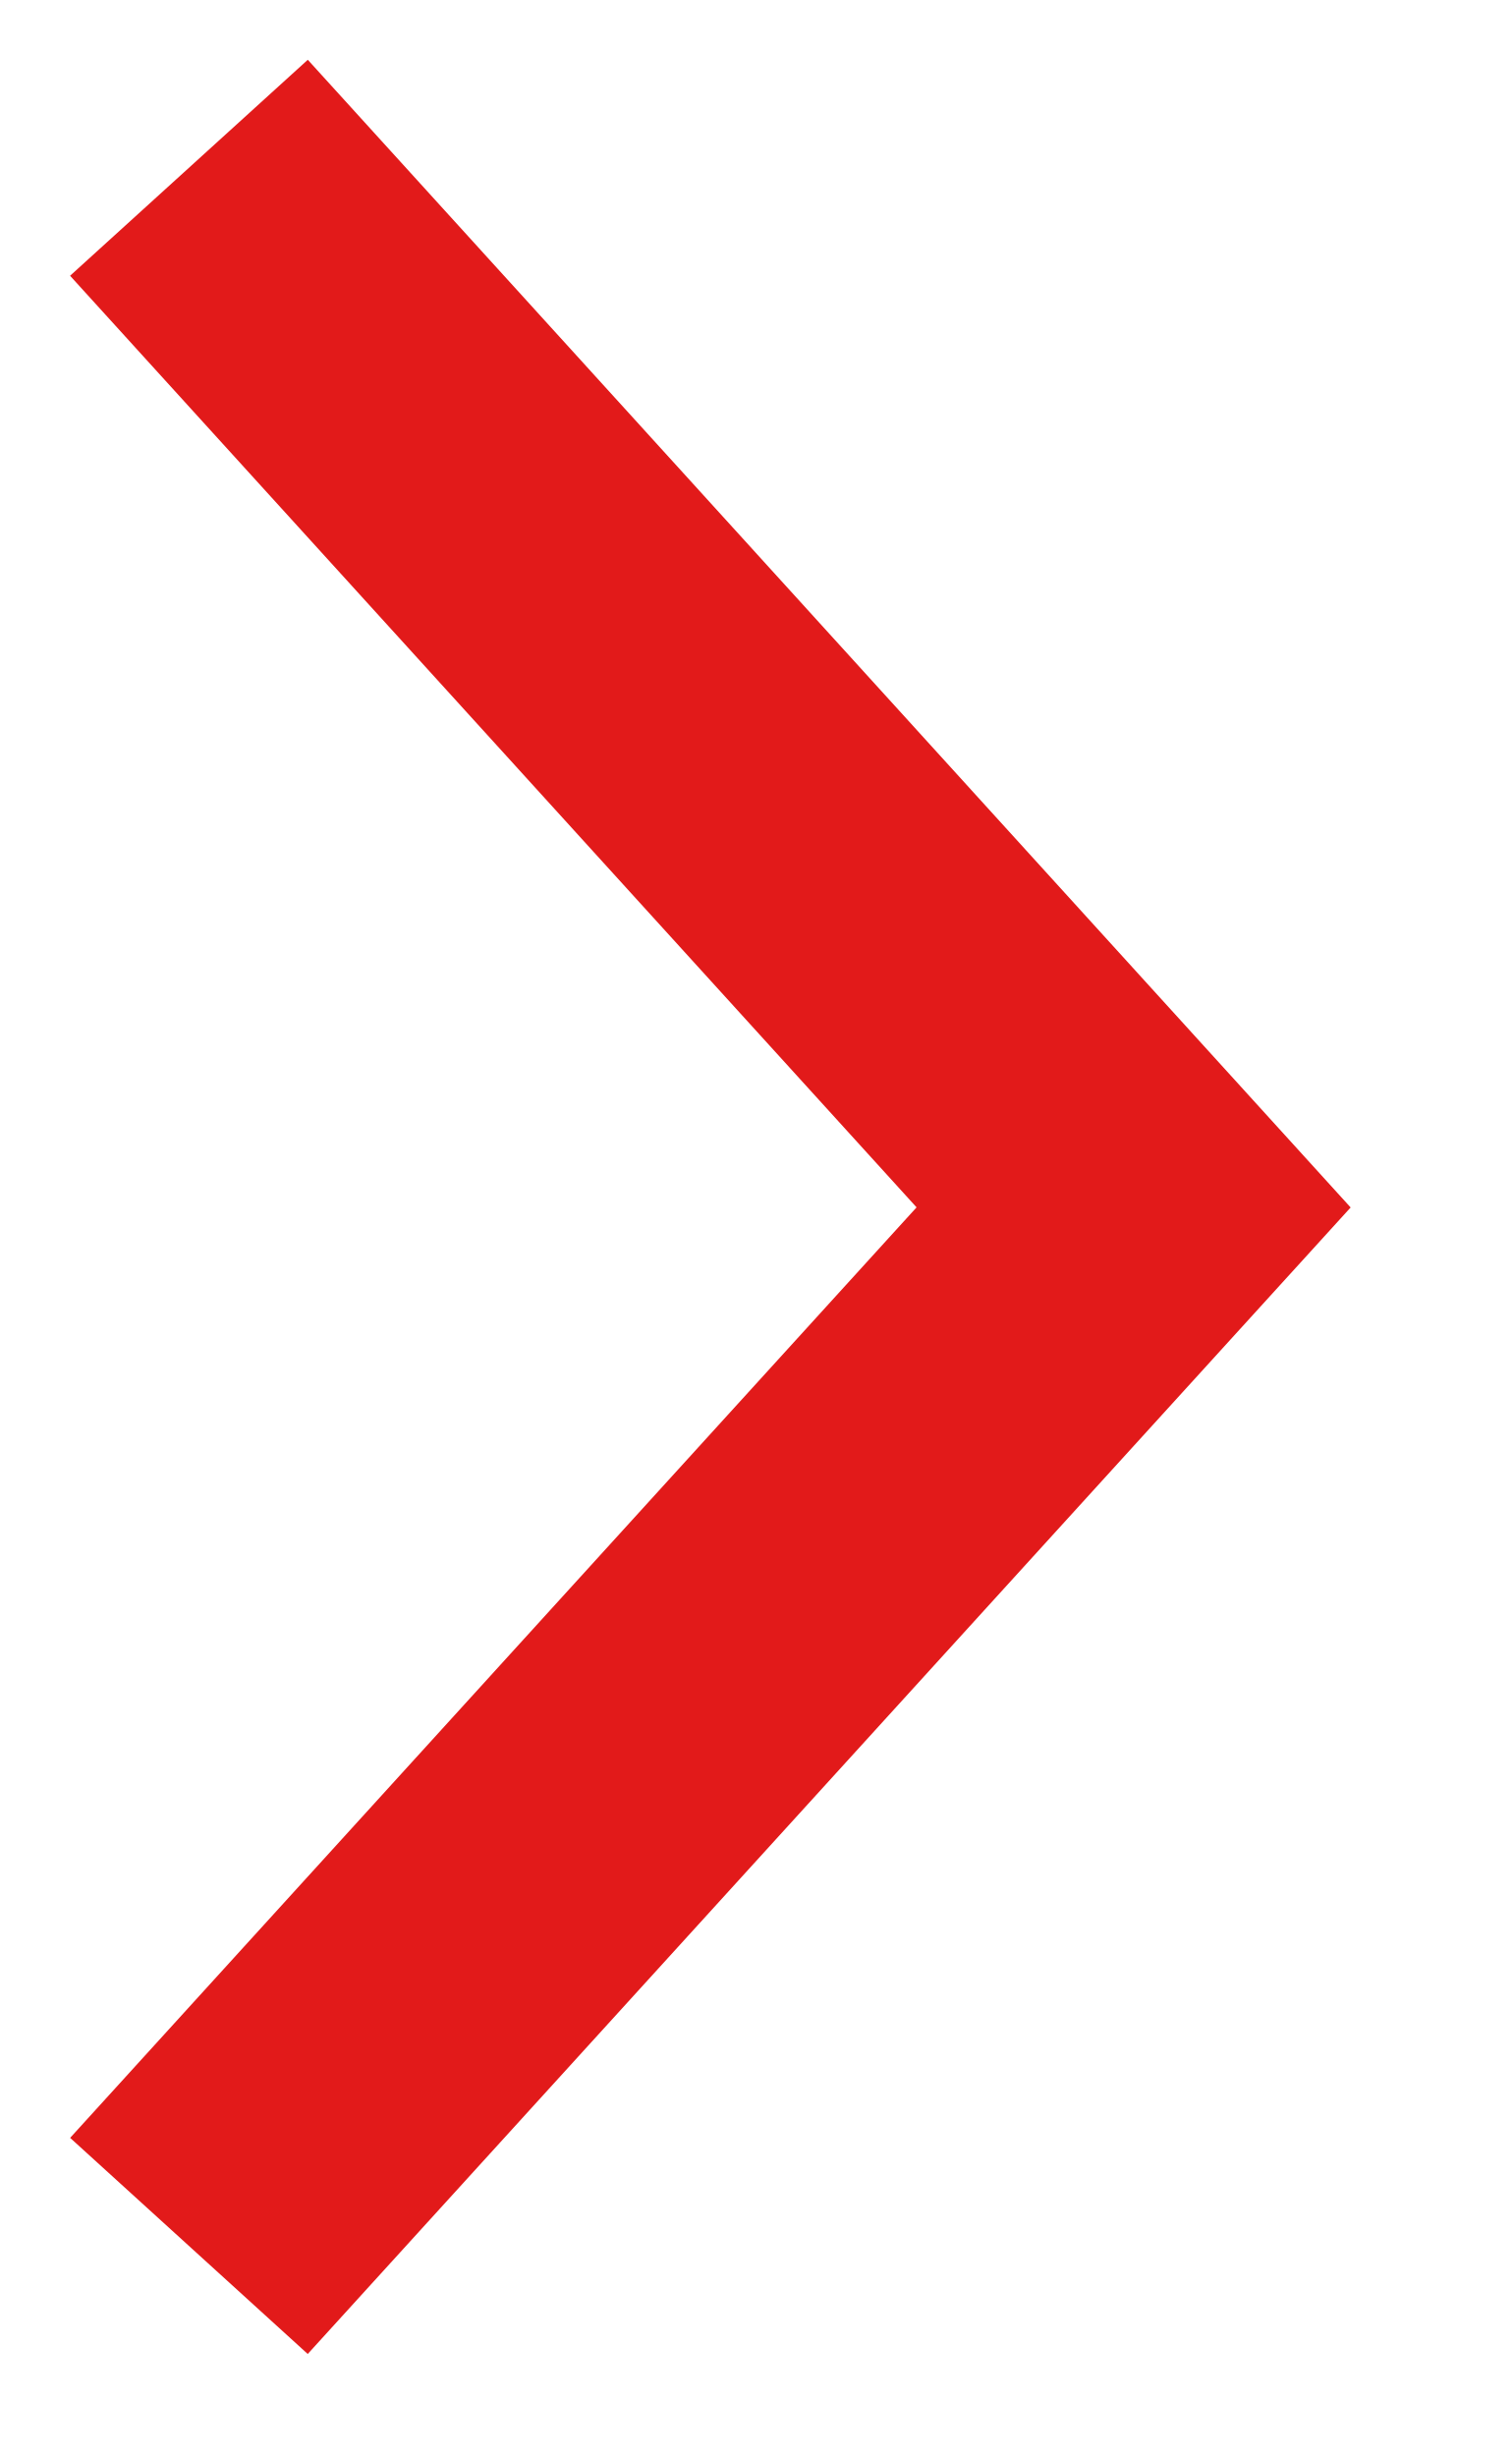
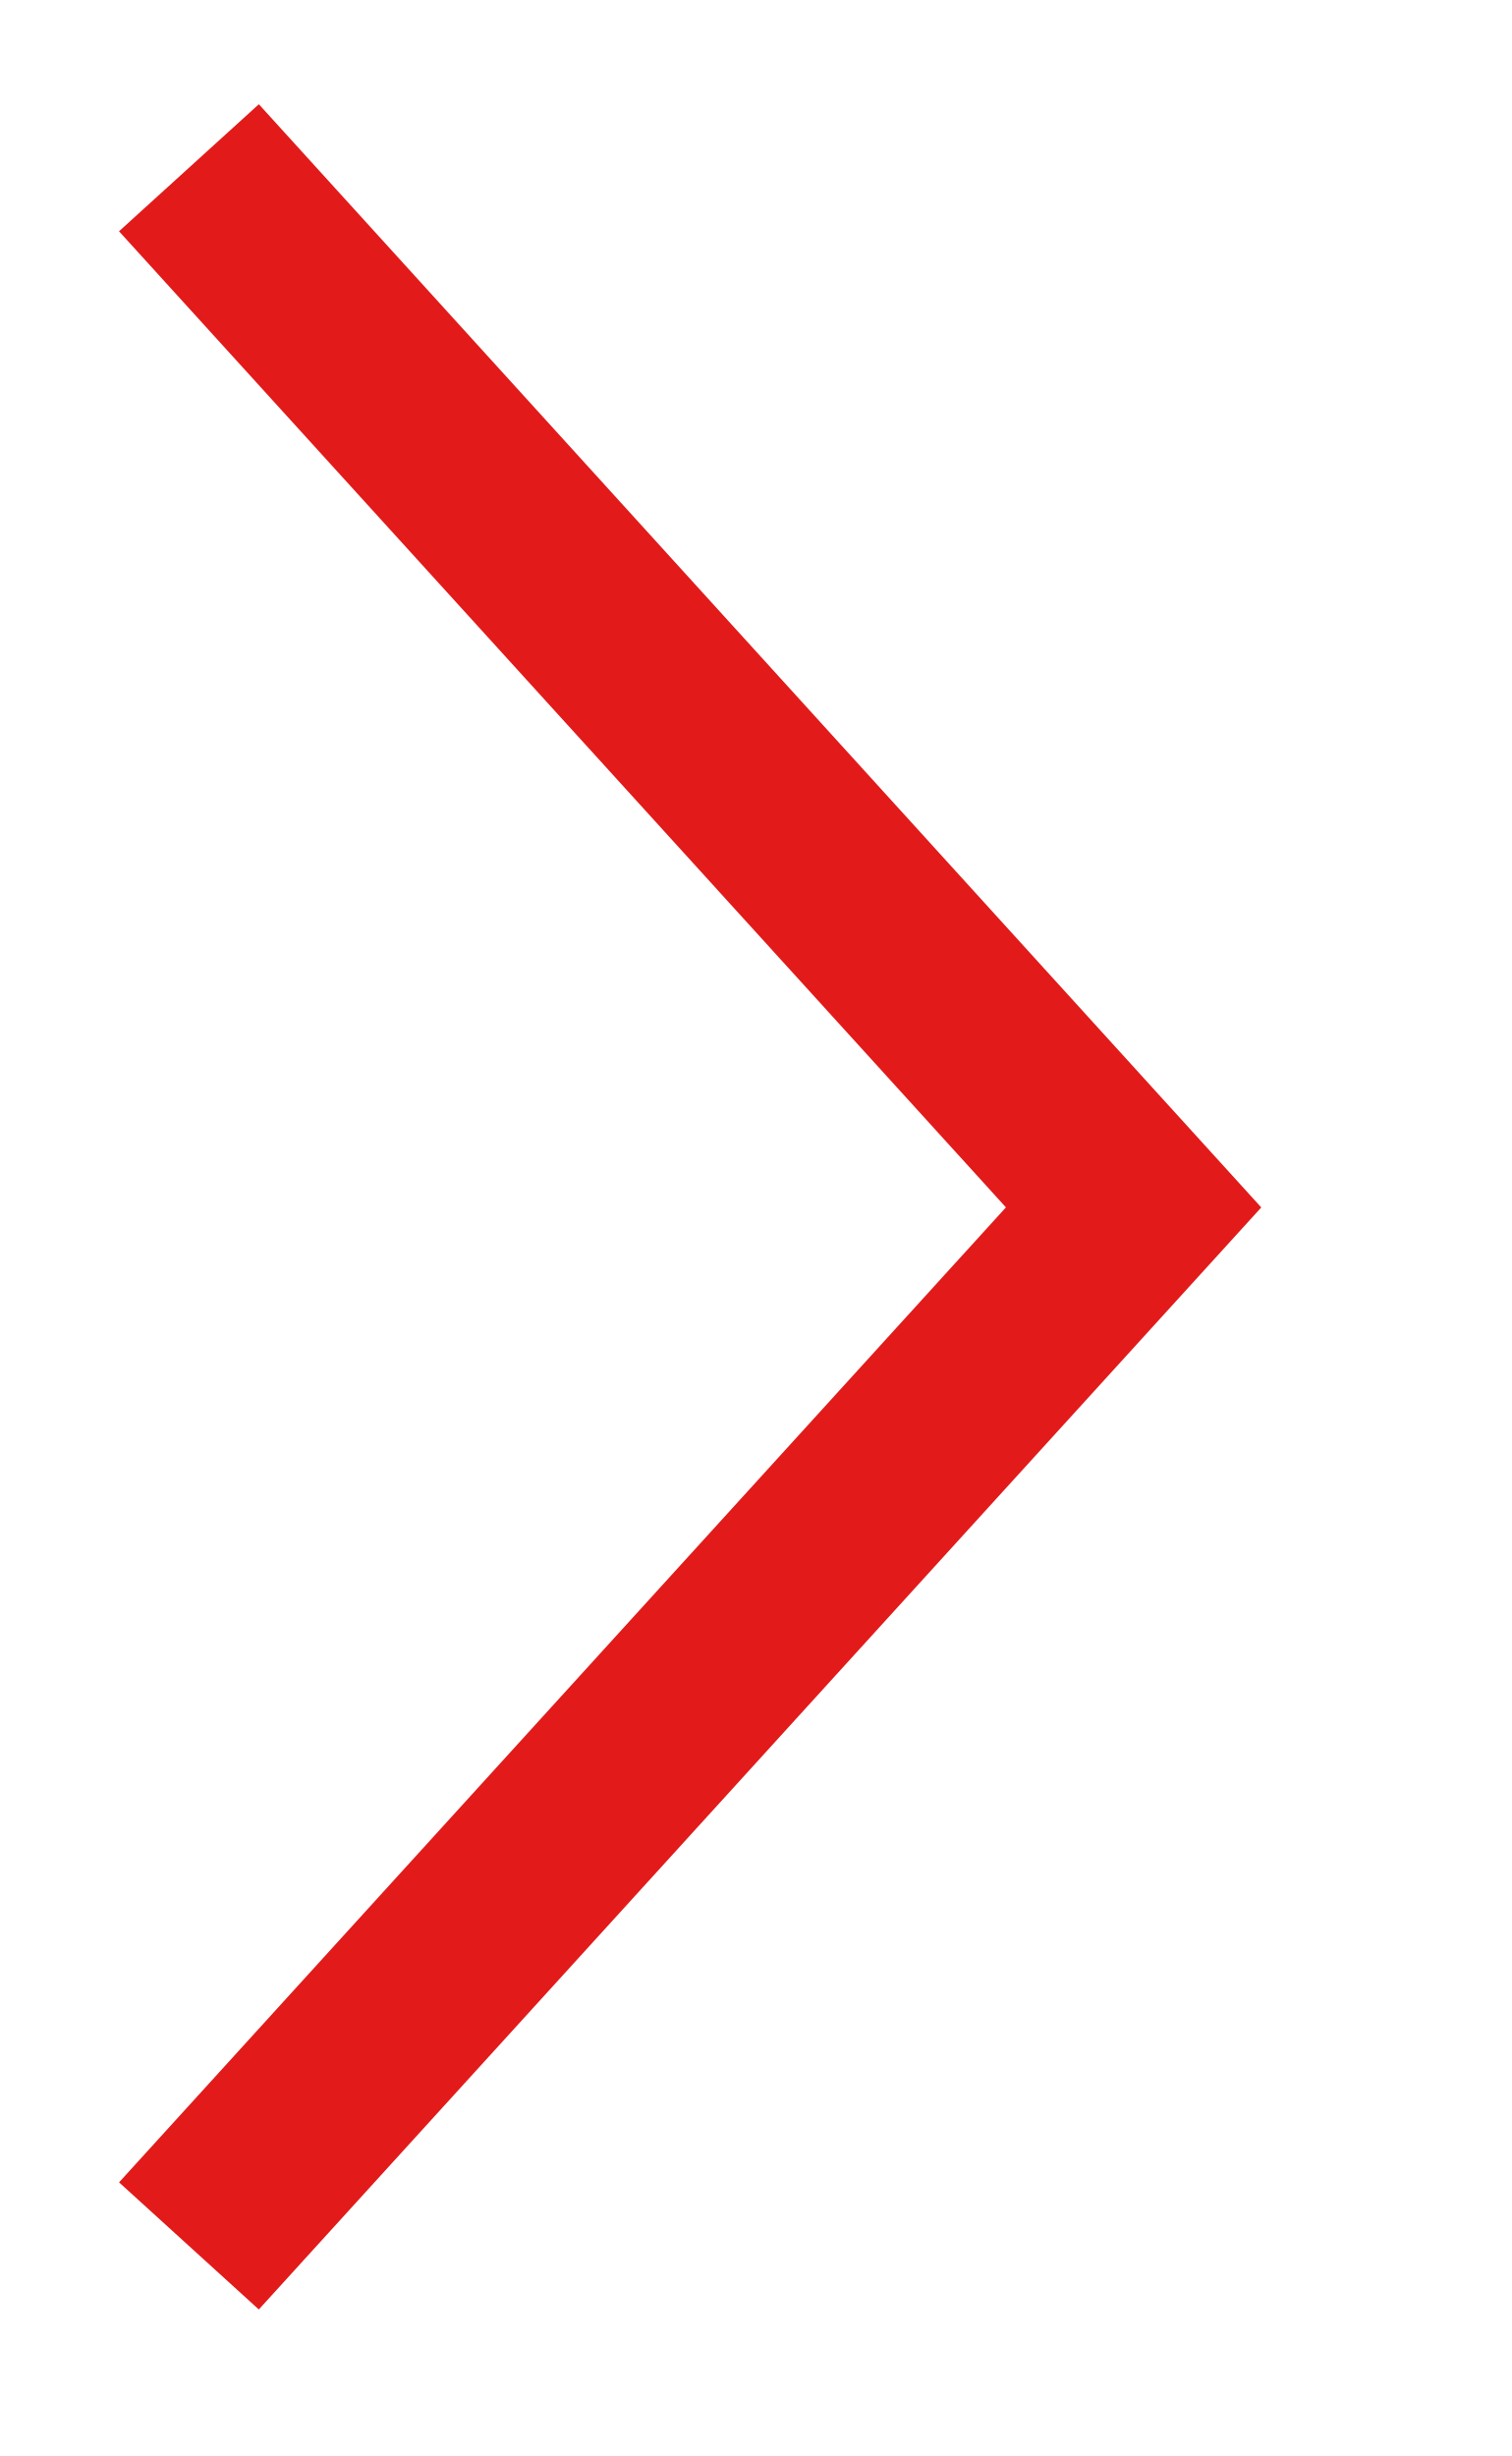
<svg xmlns="http://www.w3.org/2000/svg" width="8" height="13" viewBox="0 0 8 13" fill="none">
-   <path d="M1 0.888L6 6.391L1 11.888" stroke="#E21A1A" stroke-width="1.7" stroke-miterlimit="10" />
+   <path d="M1 0.888L6 6.391L1 11.888" stroke="#E21A1A" strokeWidth="1.7" stroke-miterlimit="10" />
</svg>
